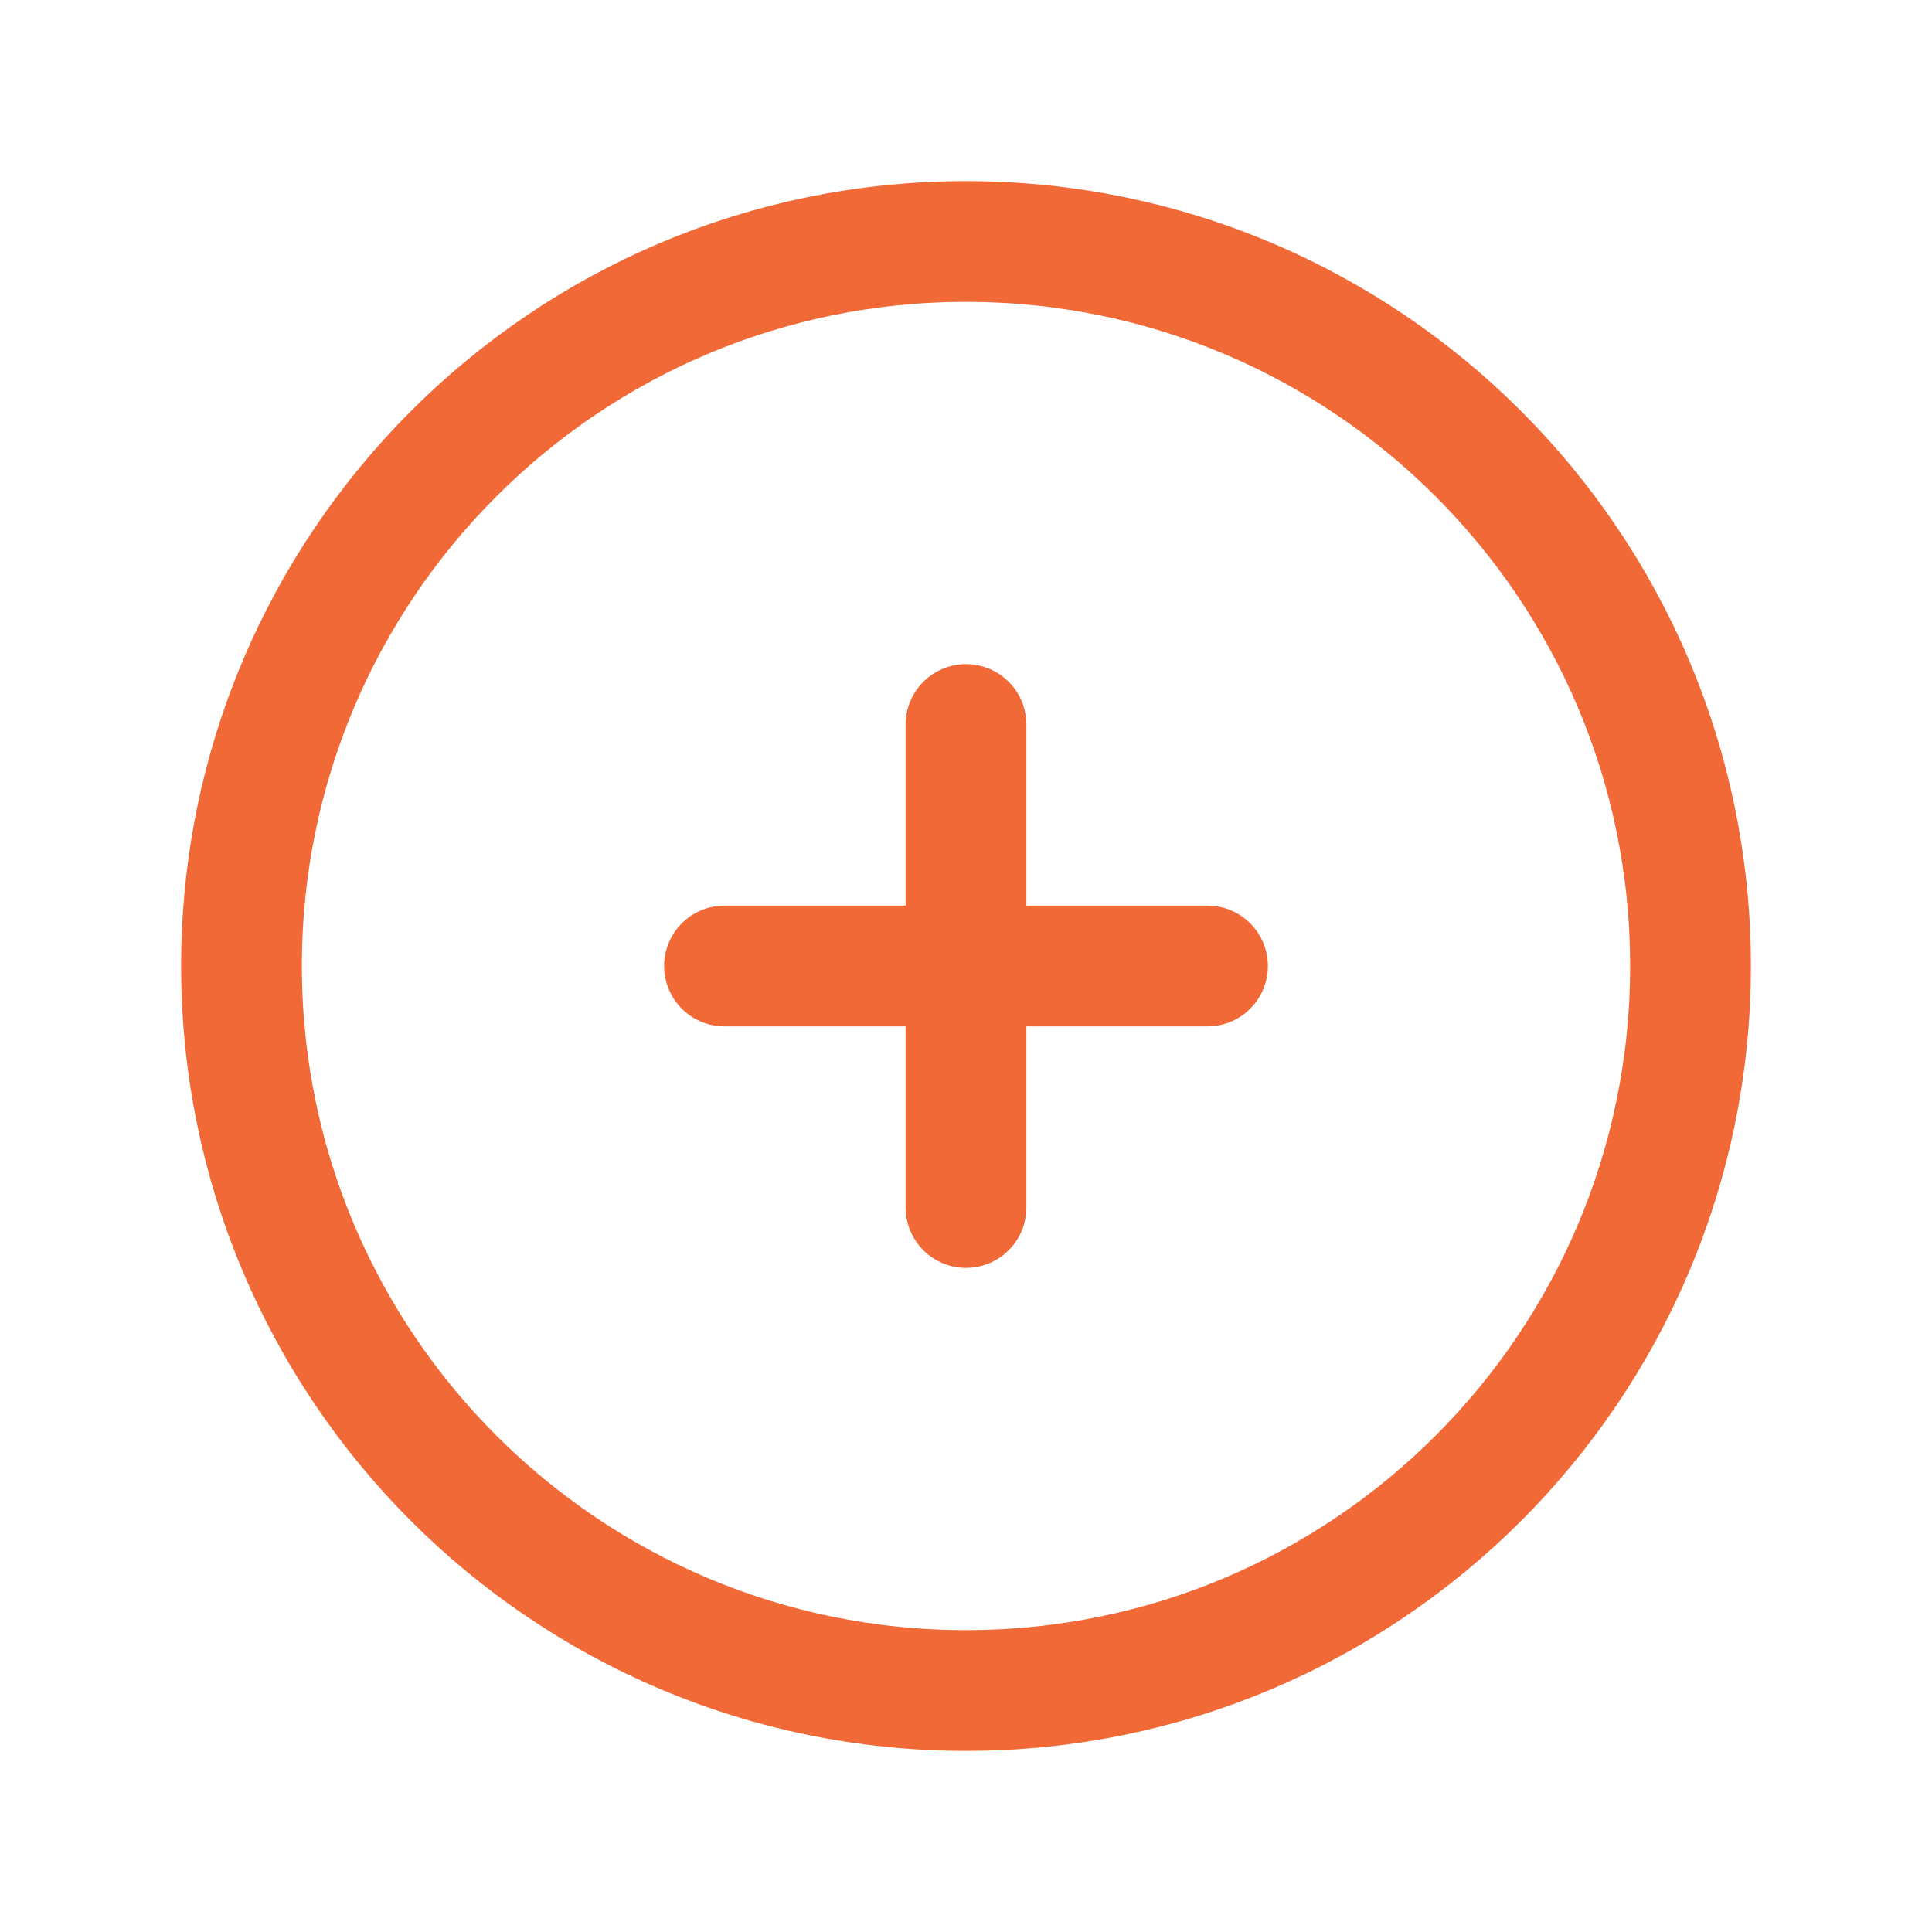
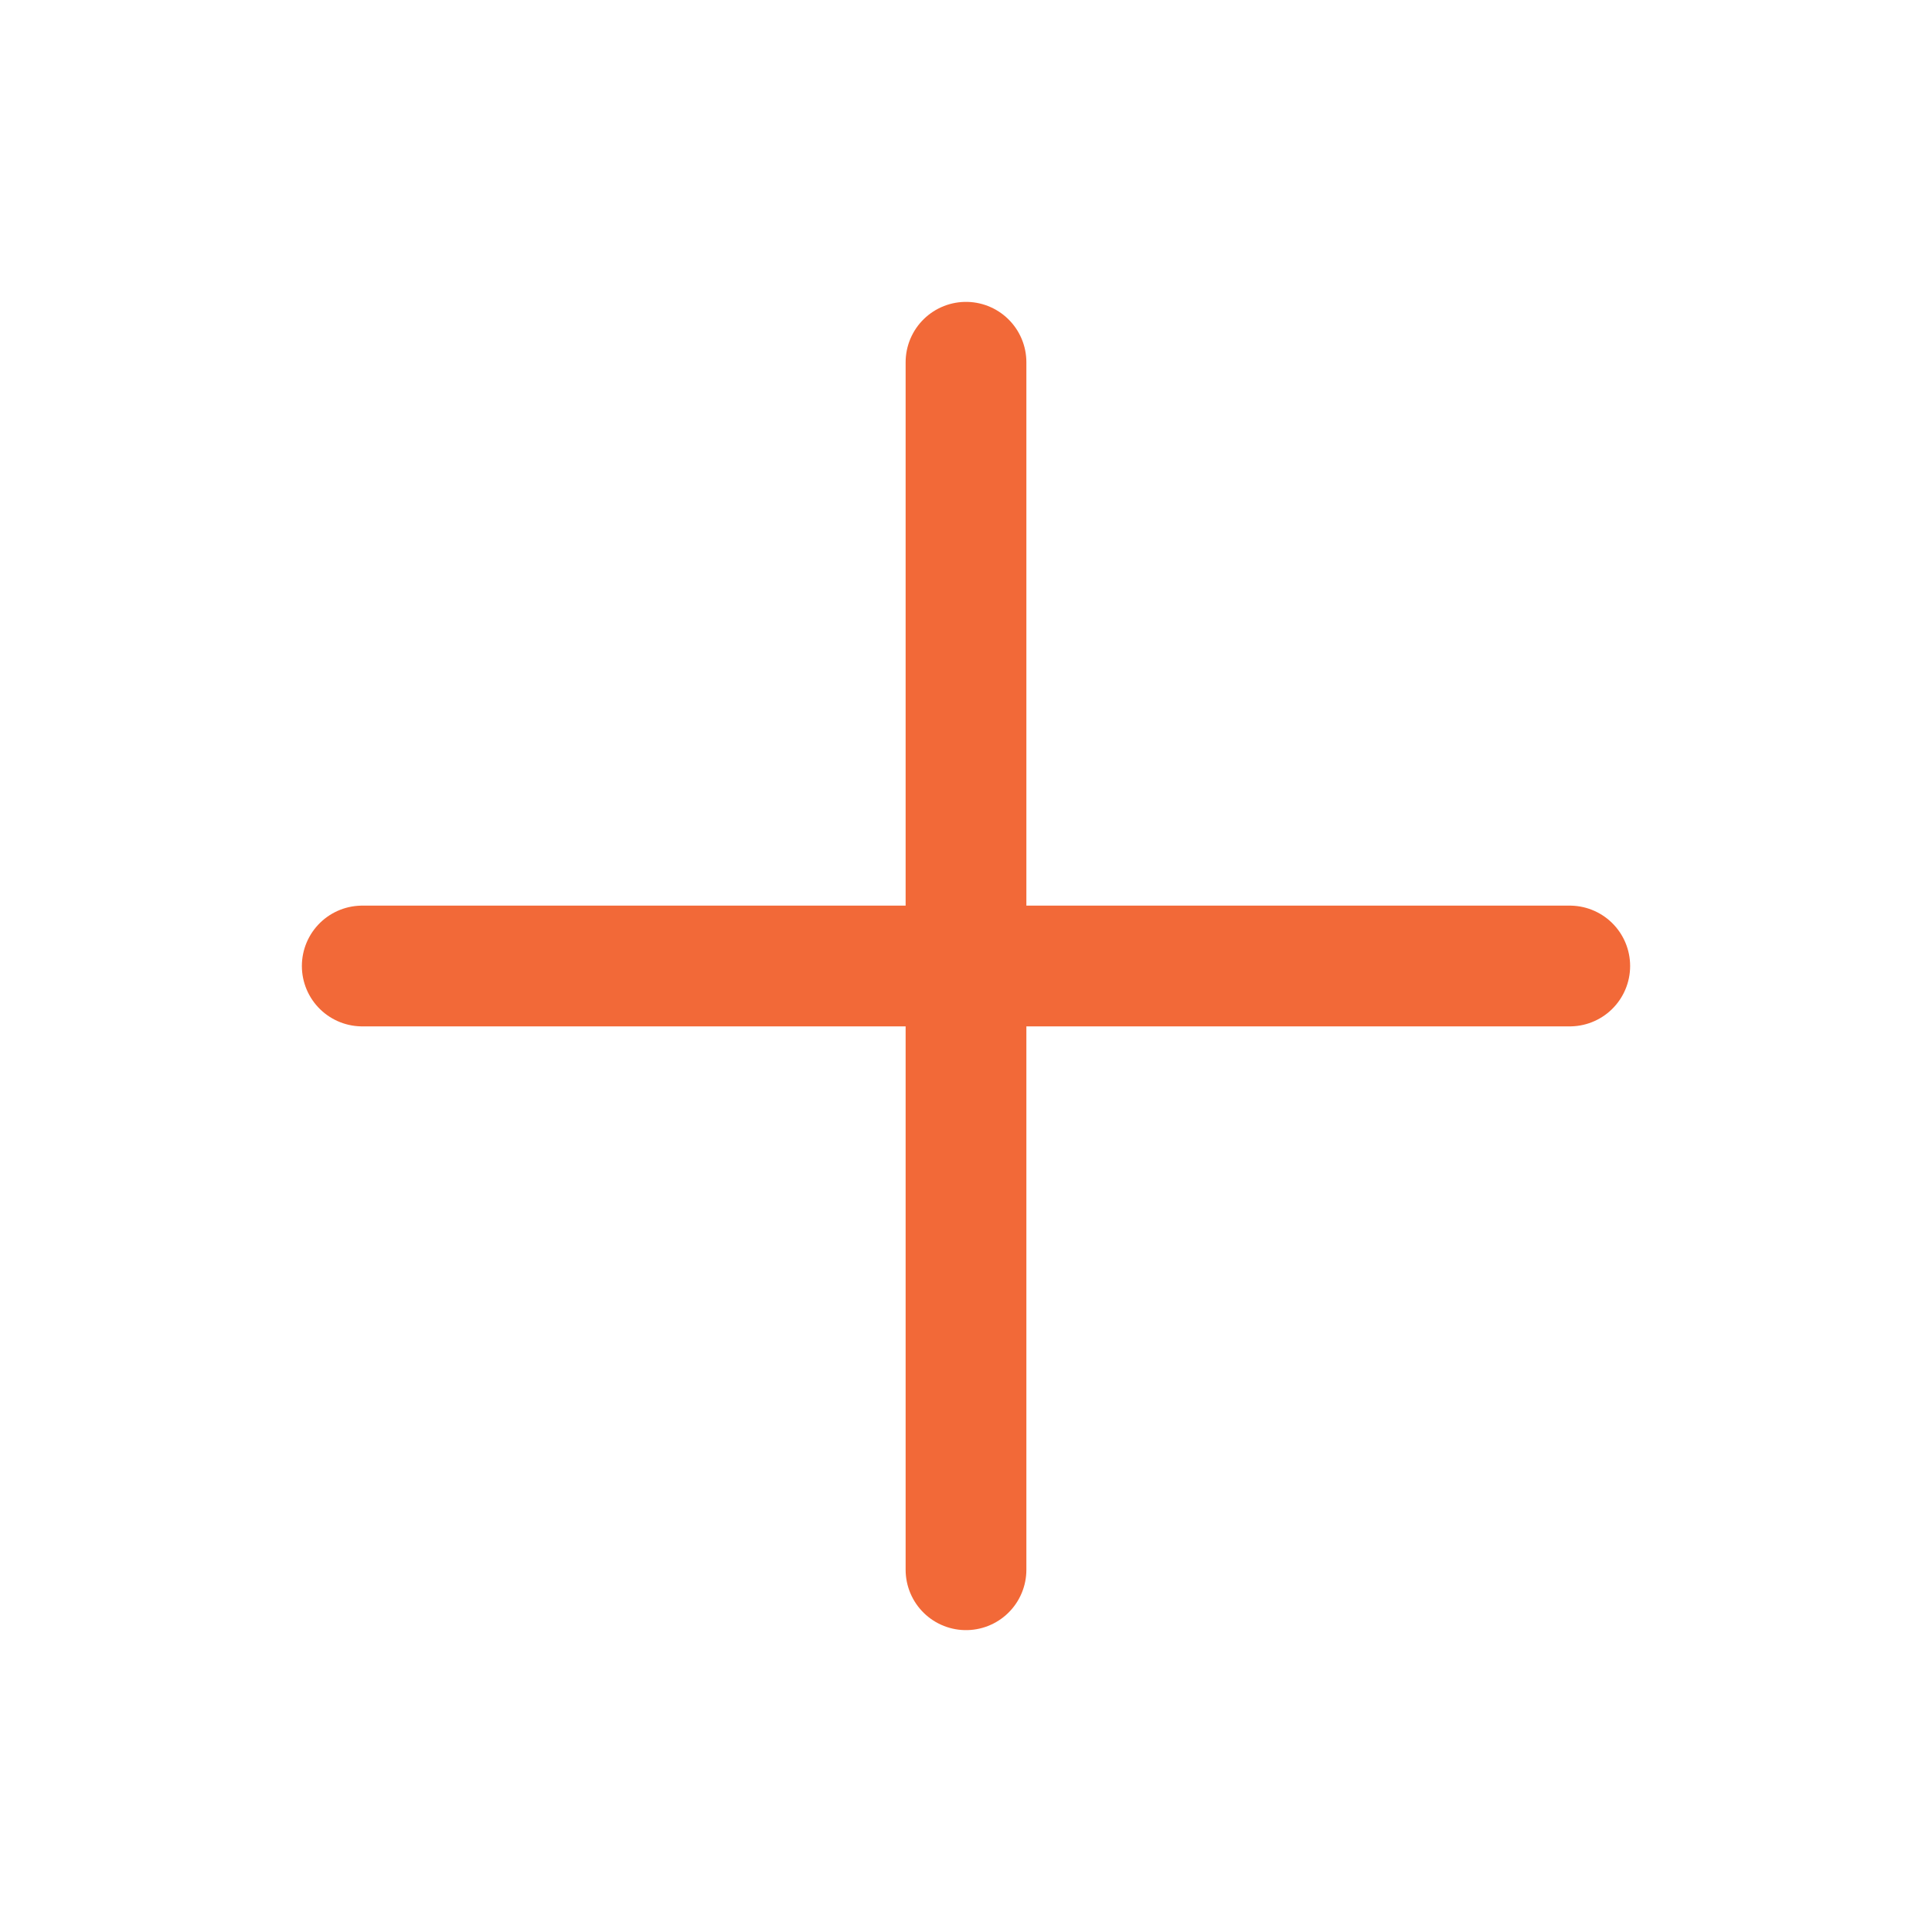
<svg xmlns="http://www.w3.org/2000/svg" fill="none" viewBox="0 0 24 24" stroke-width="1.5" color="#F26938" stroke="currentColor" class="w-6 h-6">
-   <path stroke-linecap="round" stroke-linejoin="round" d="M12 9v6m3-3H9m12 0a9 9 0 11-18 0 9 9 0 0118 0z" />
+   <path stroke-linecap="round" stroke-linejoin="round" d="M12 4.5v15m7.5-7.5h-15" />
</svg>
